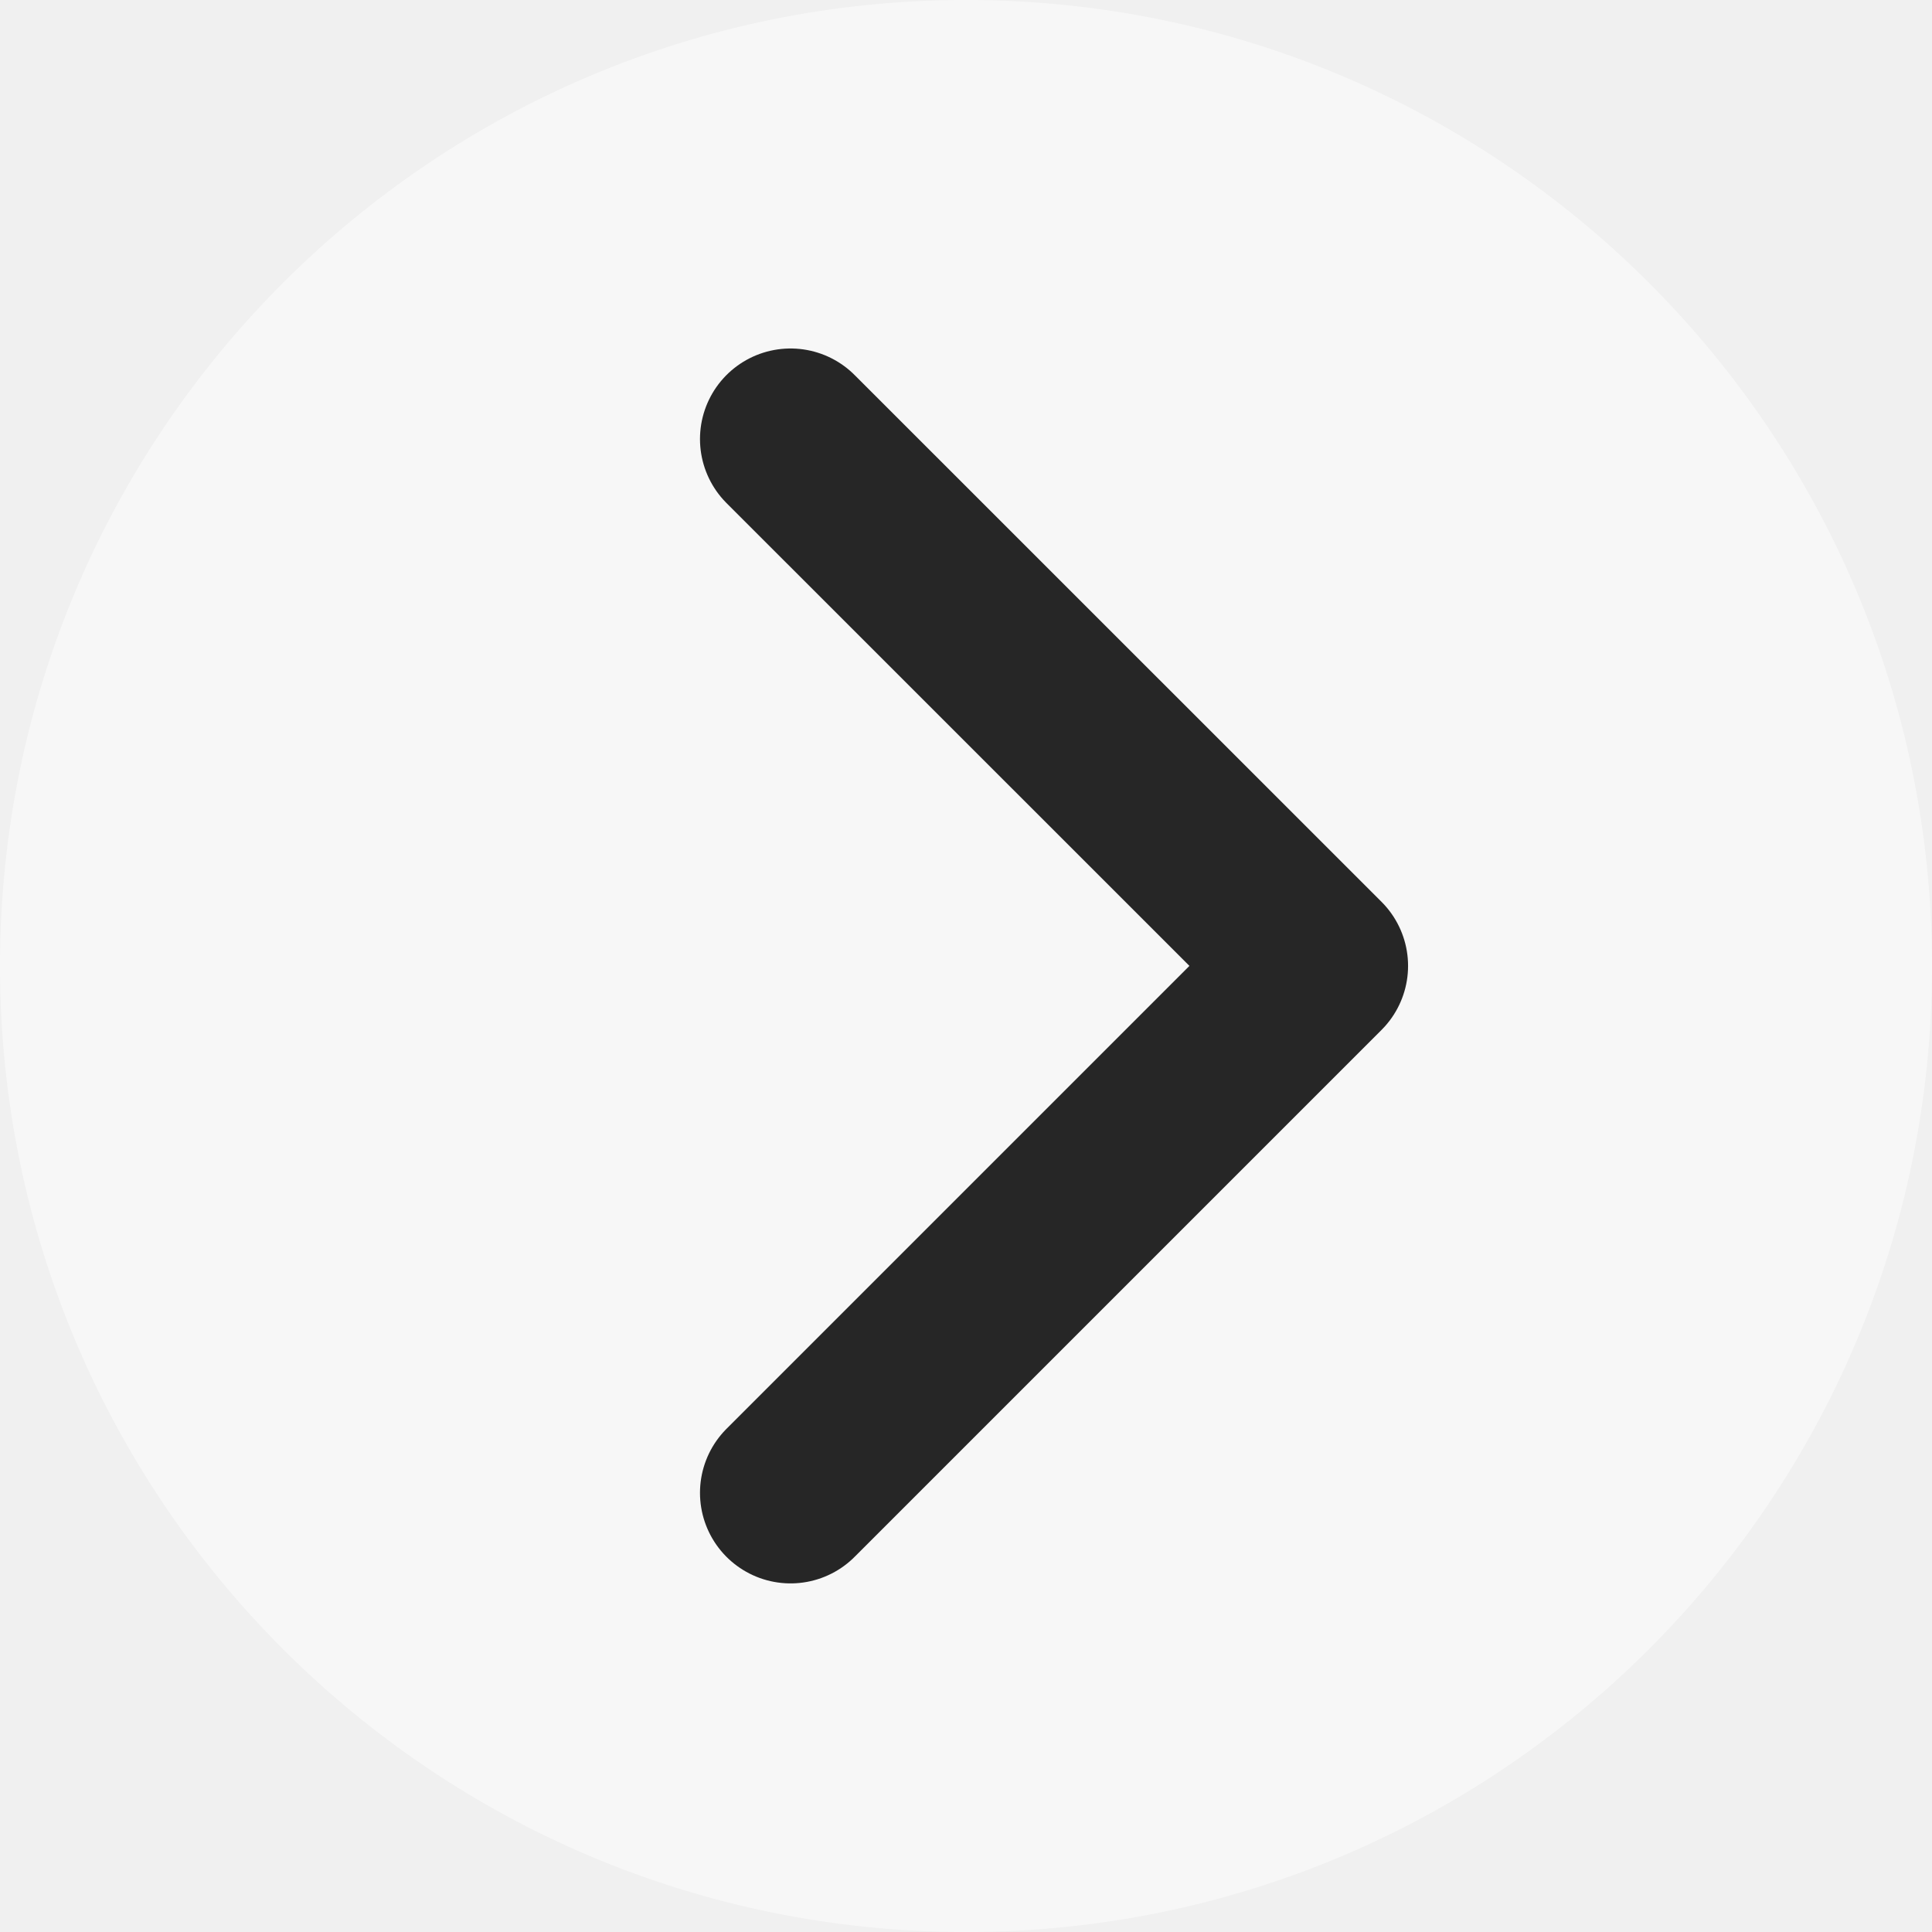
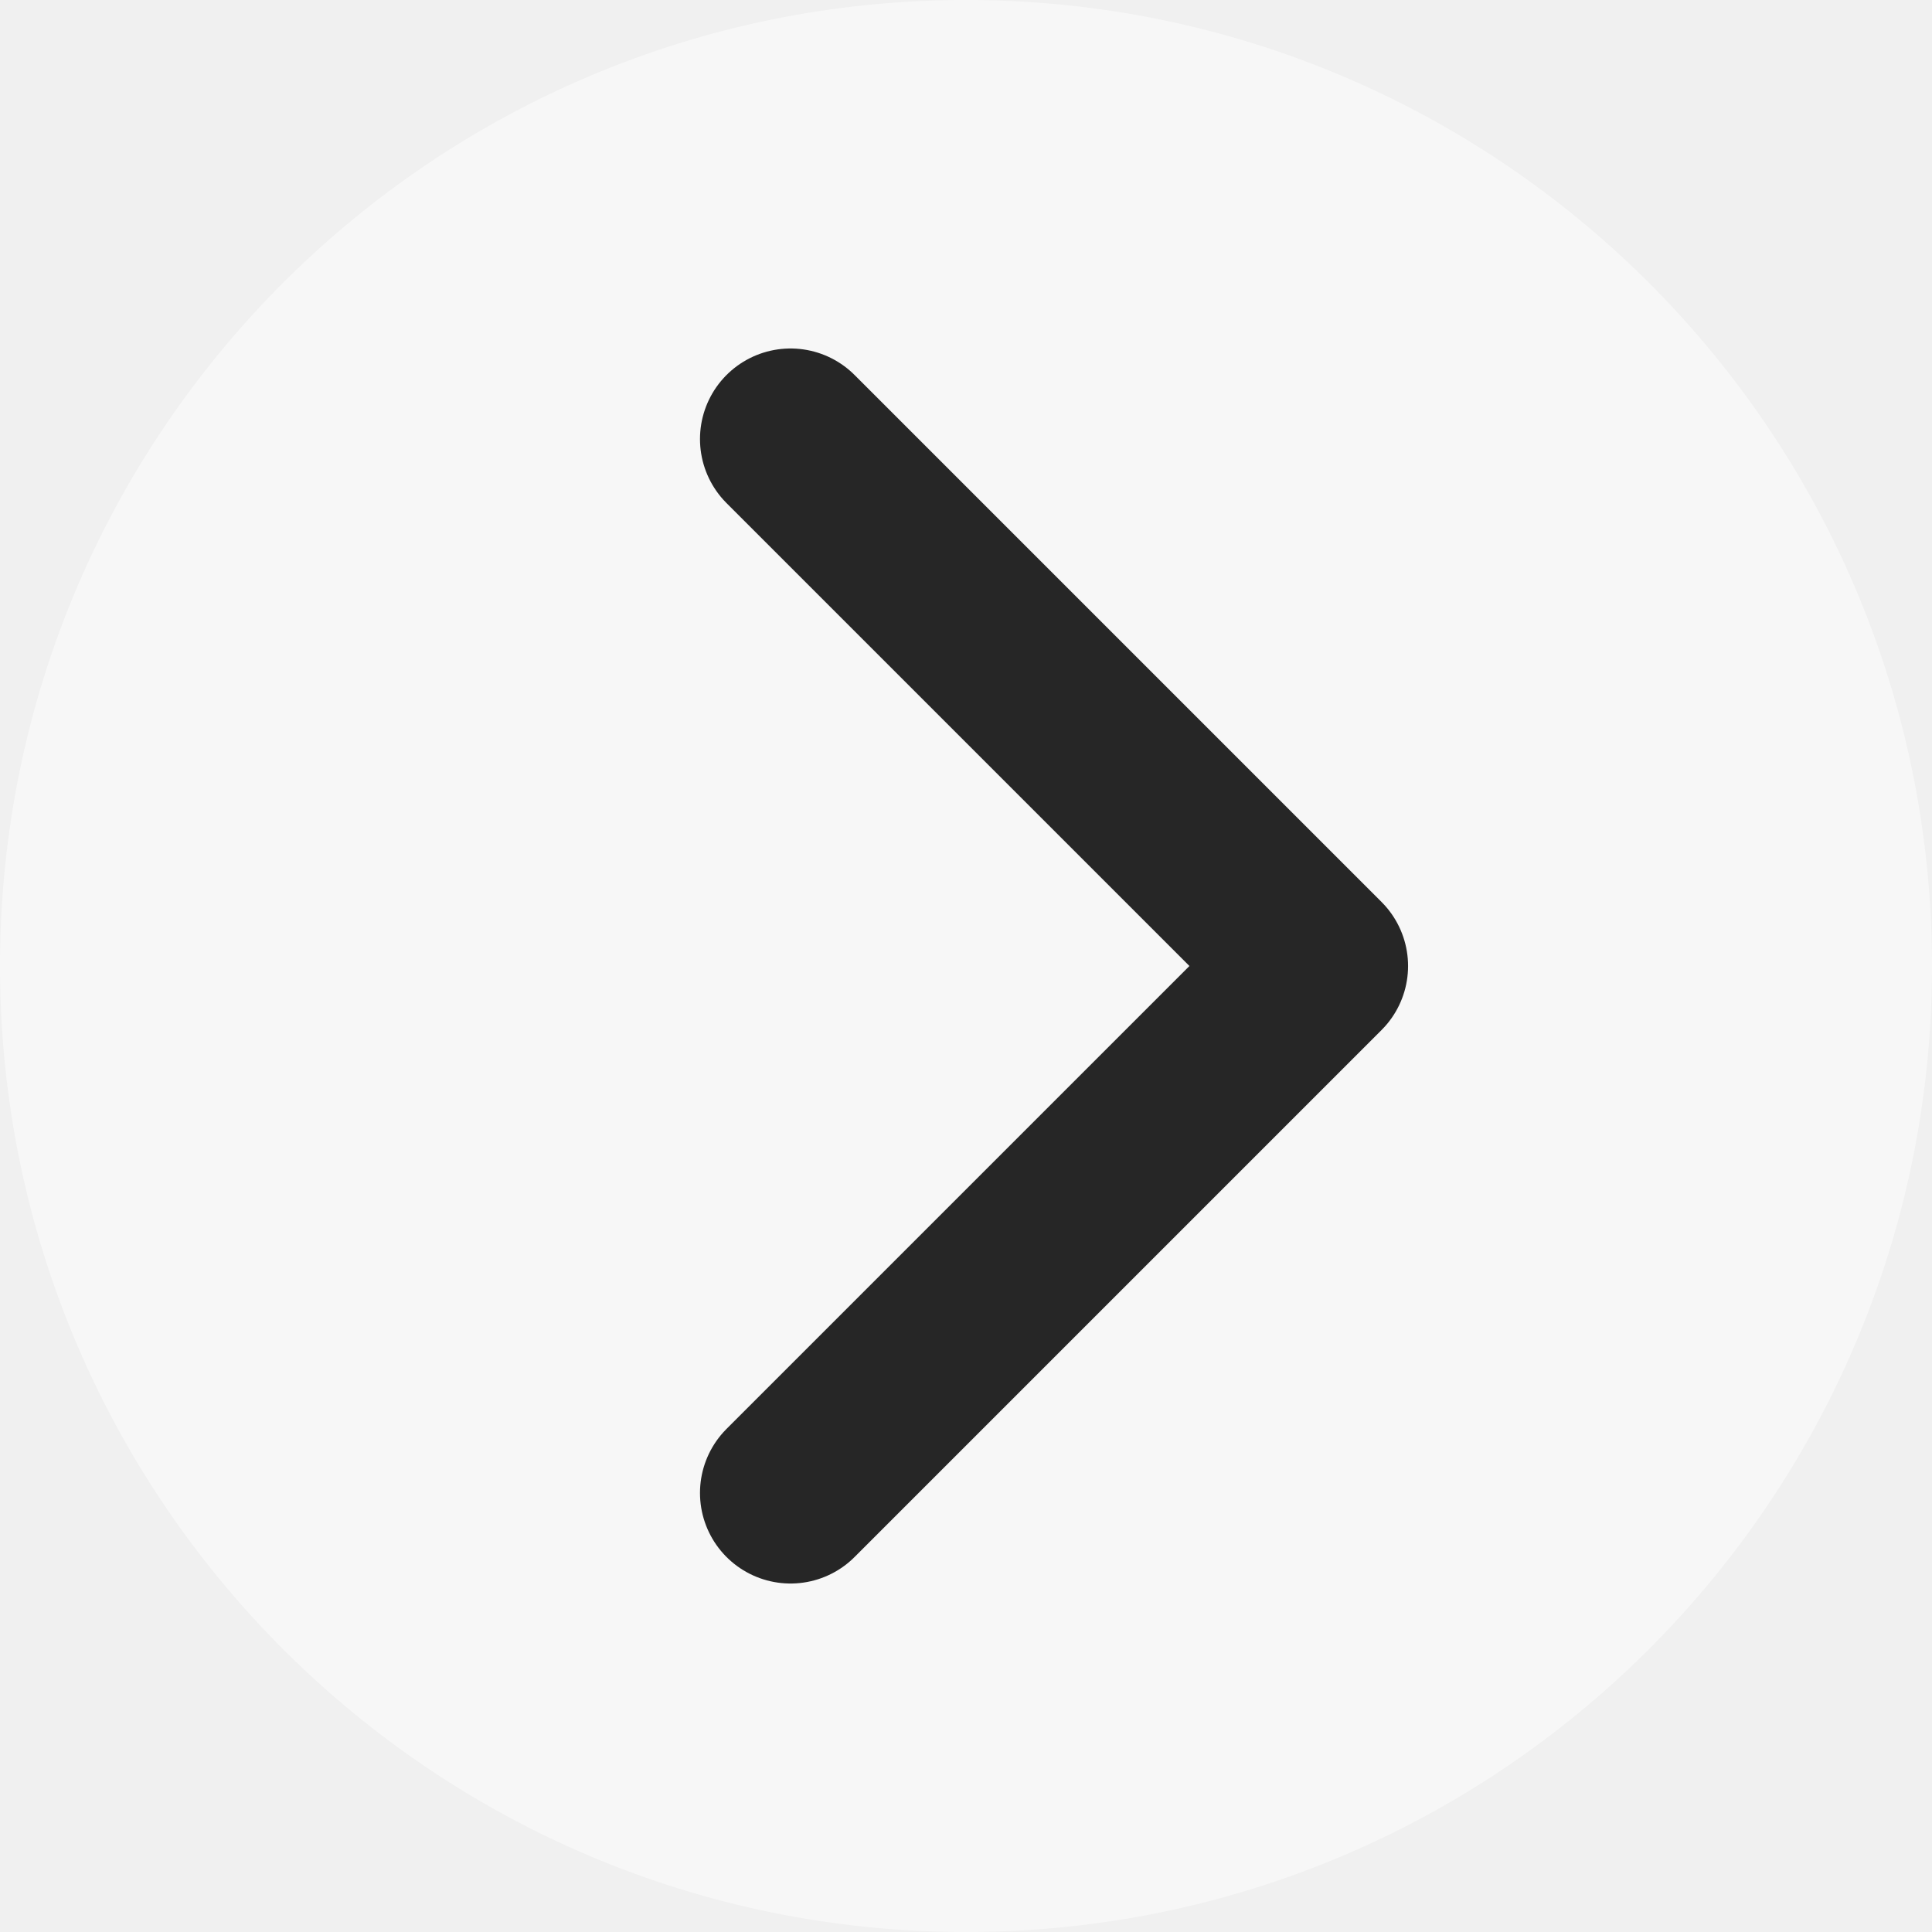
- <svg xmlns="http://www.w3.org/2000/svg" width="16" height="16" viewBox="0 0 16 16" fill="none">
-   <circle cx="8" cy="8" r="8" transform="matrix(-1 0 0 1 16 0)" fill="white" fill-opacity="0.47" />
-   <path d="M6.547 3.636L10.911 7.999L6.547 12.363" stroke="#262626" stroke-width="1.5" stroke-linecap="round" stroke-linejoin="round" />
+ <svg xmlns="http://www.w3.org/2000/svg" fill="none" height="16" viewBox="0 0 16 16" width="16">
+   <circle cx="8" cy="8" fill="#fff" fill-opacity=".47" r="8" transform="matrix(-1 0 0 1 16 0)" />
+   <path d="m6.547 3.636 4.364 4.364-4.364 4.364" stroke="#262626" stroke-linecap="round" stroke-linejoin="round" stroke-width="1.5" />
</svg>
